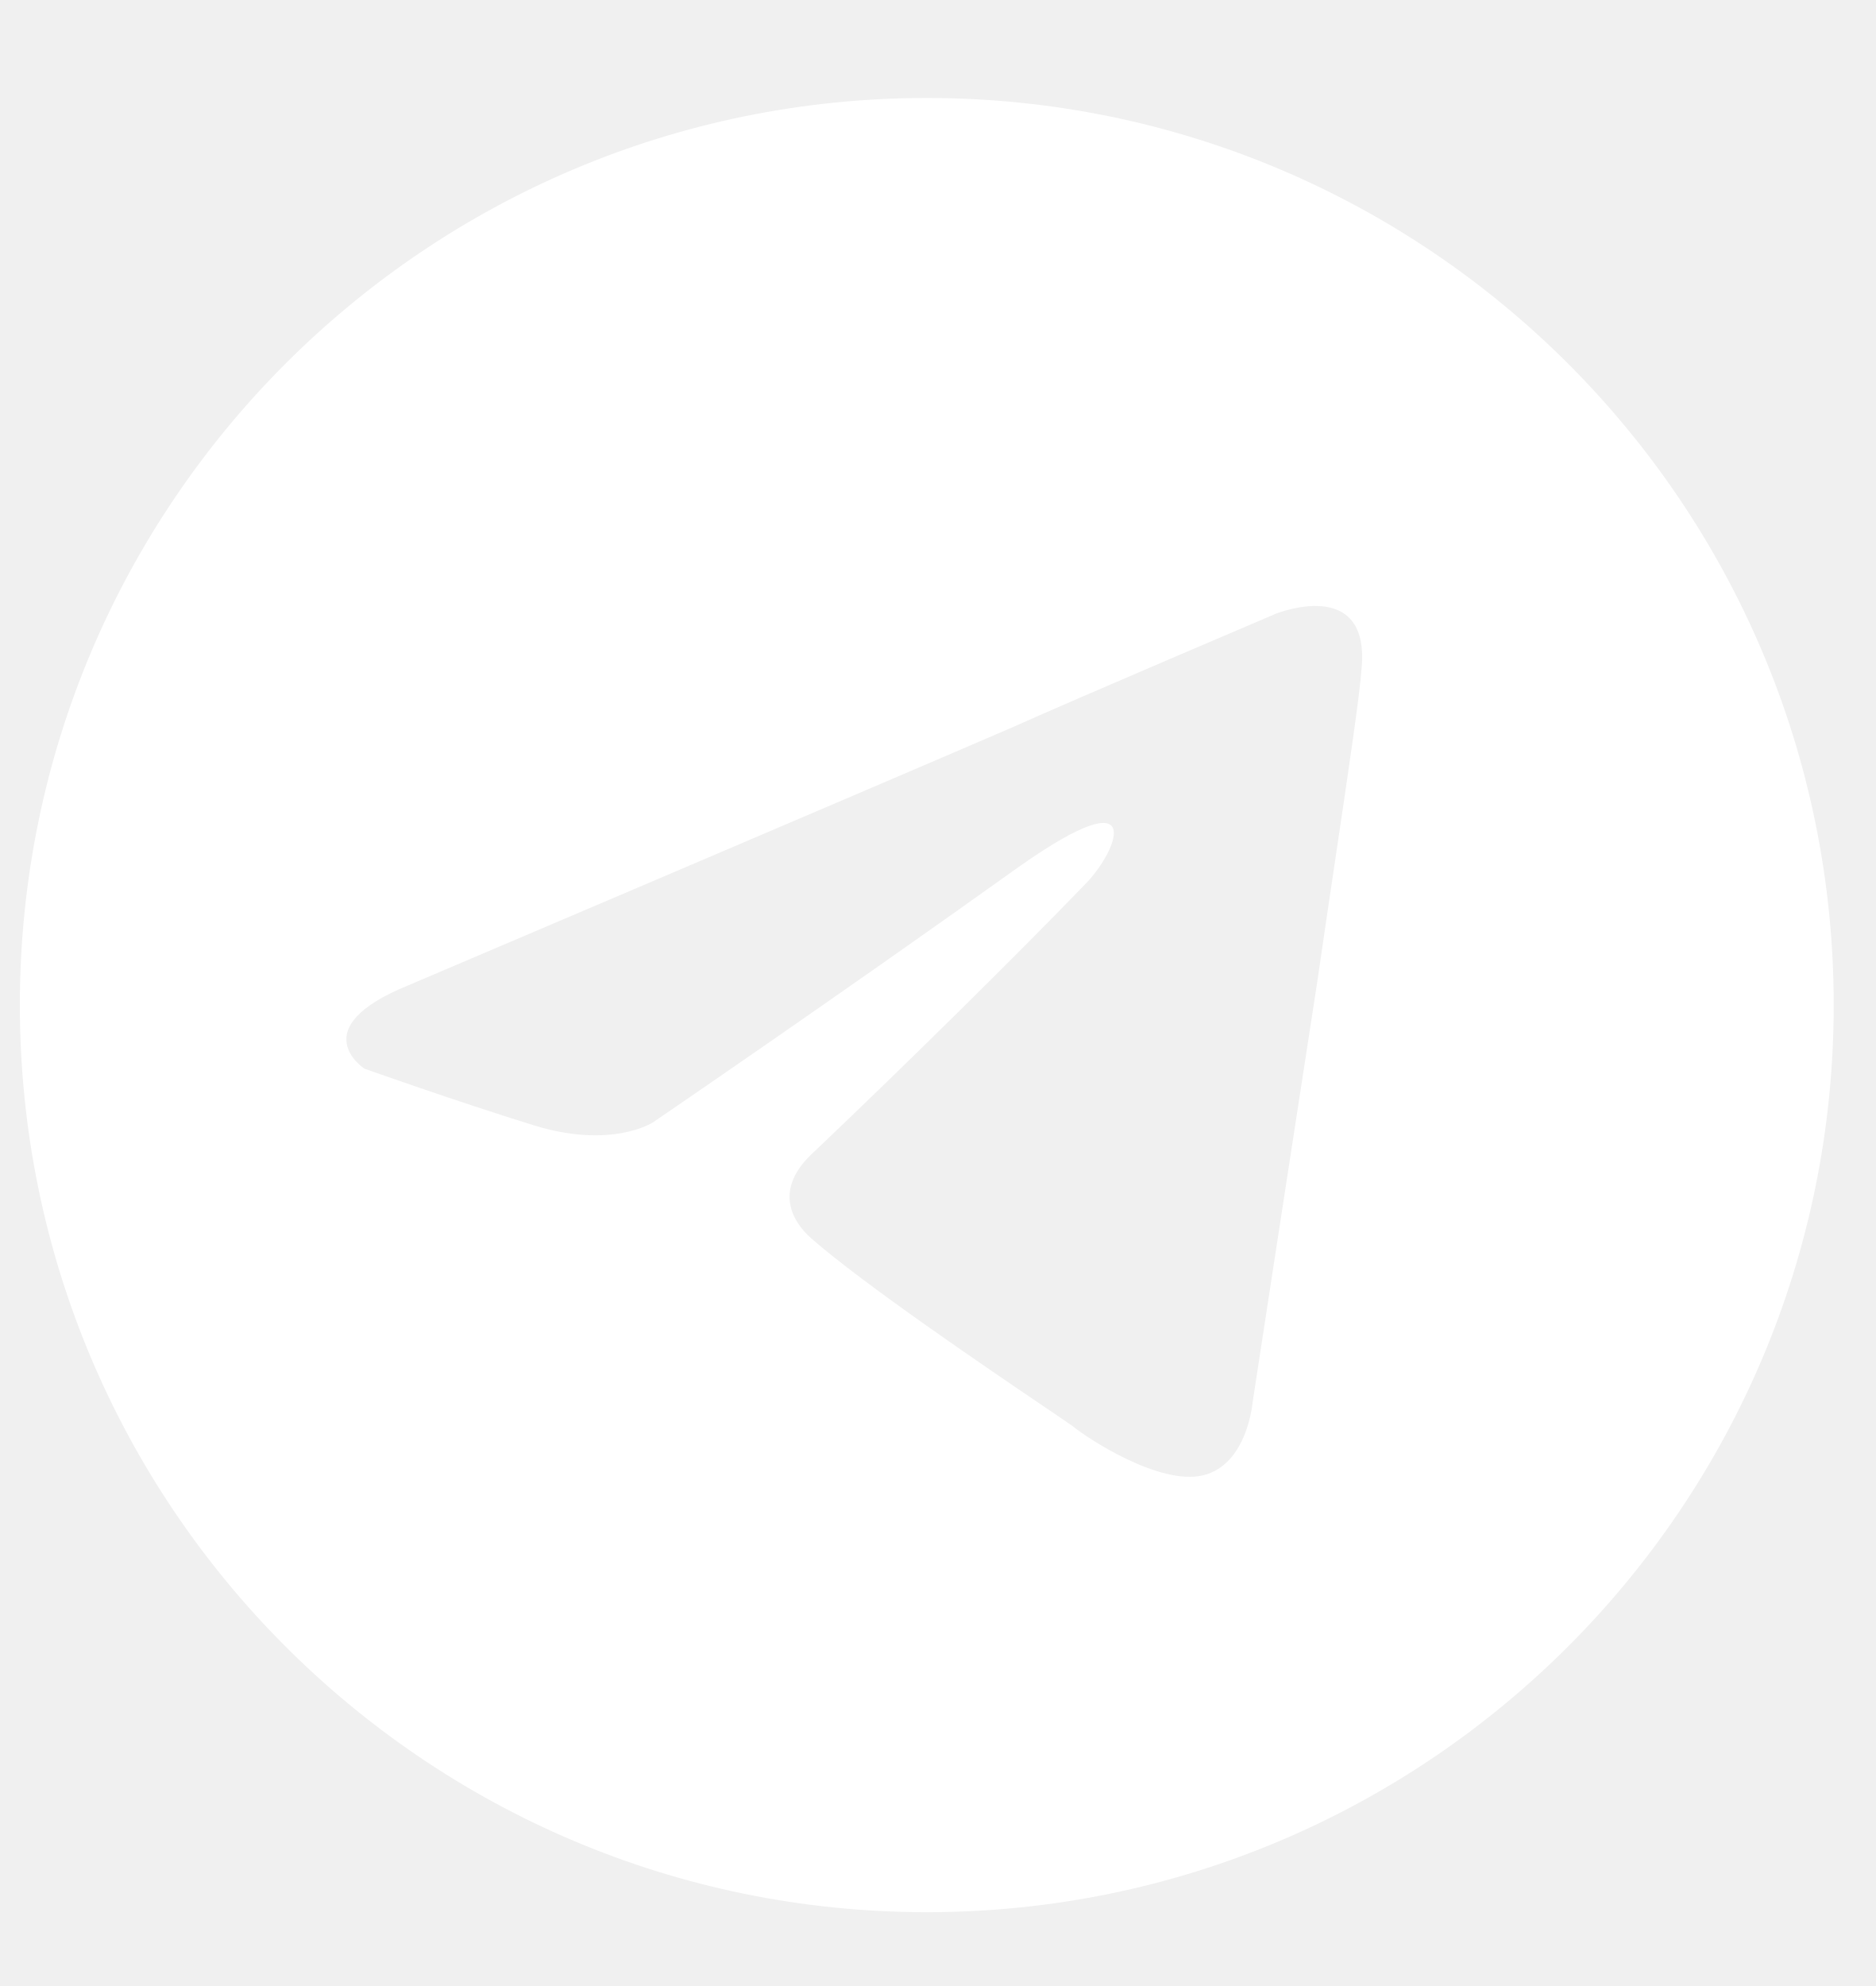
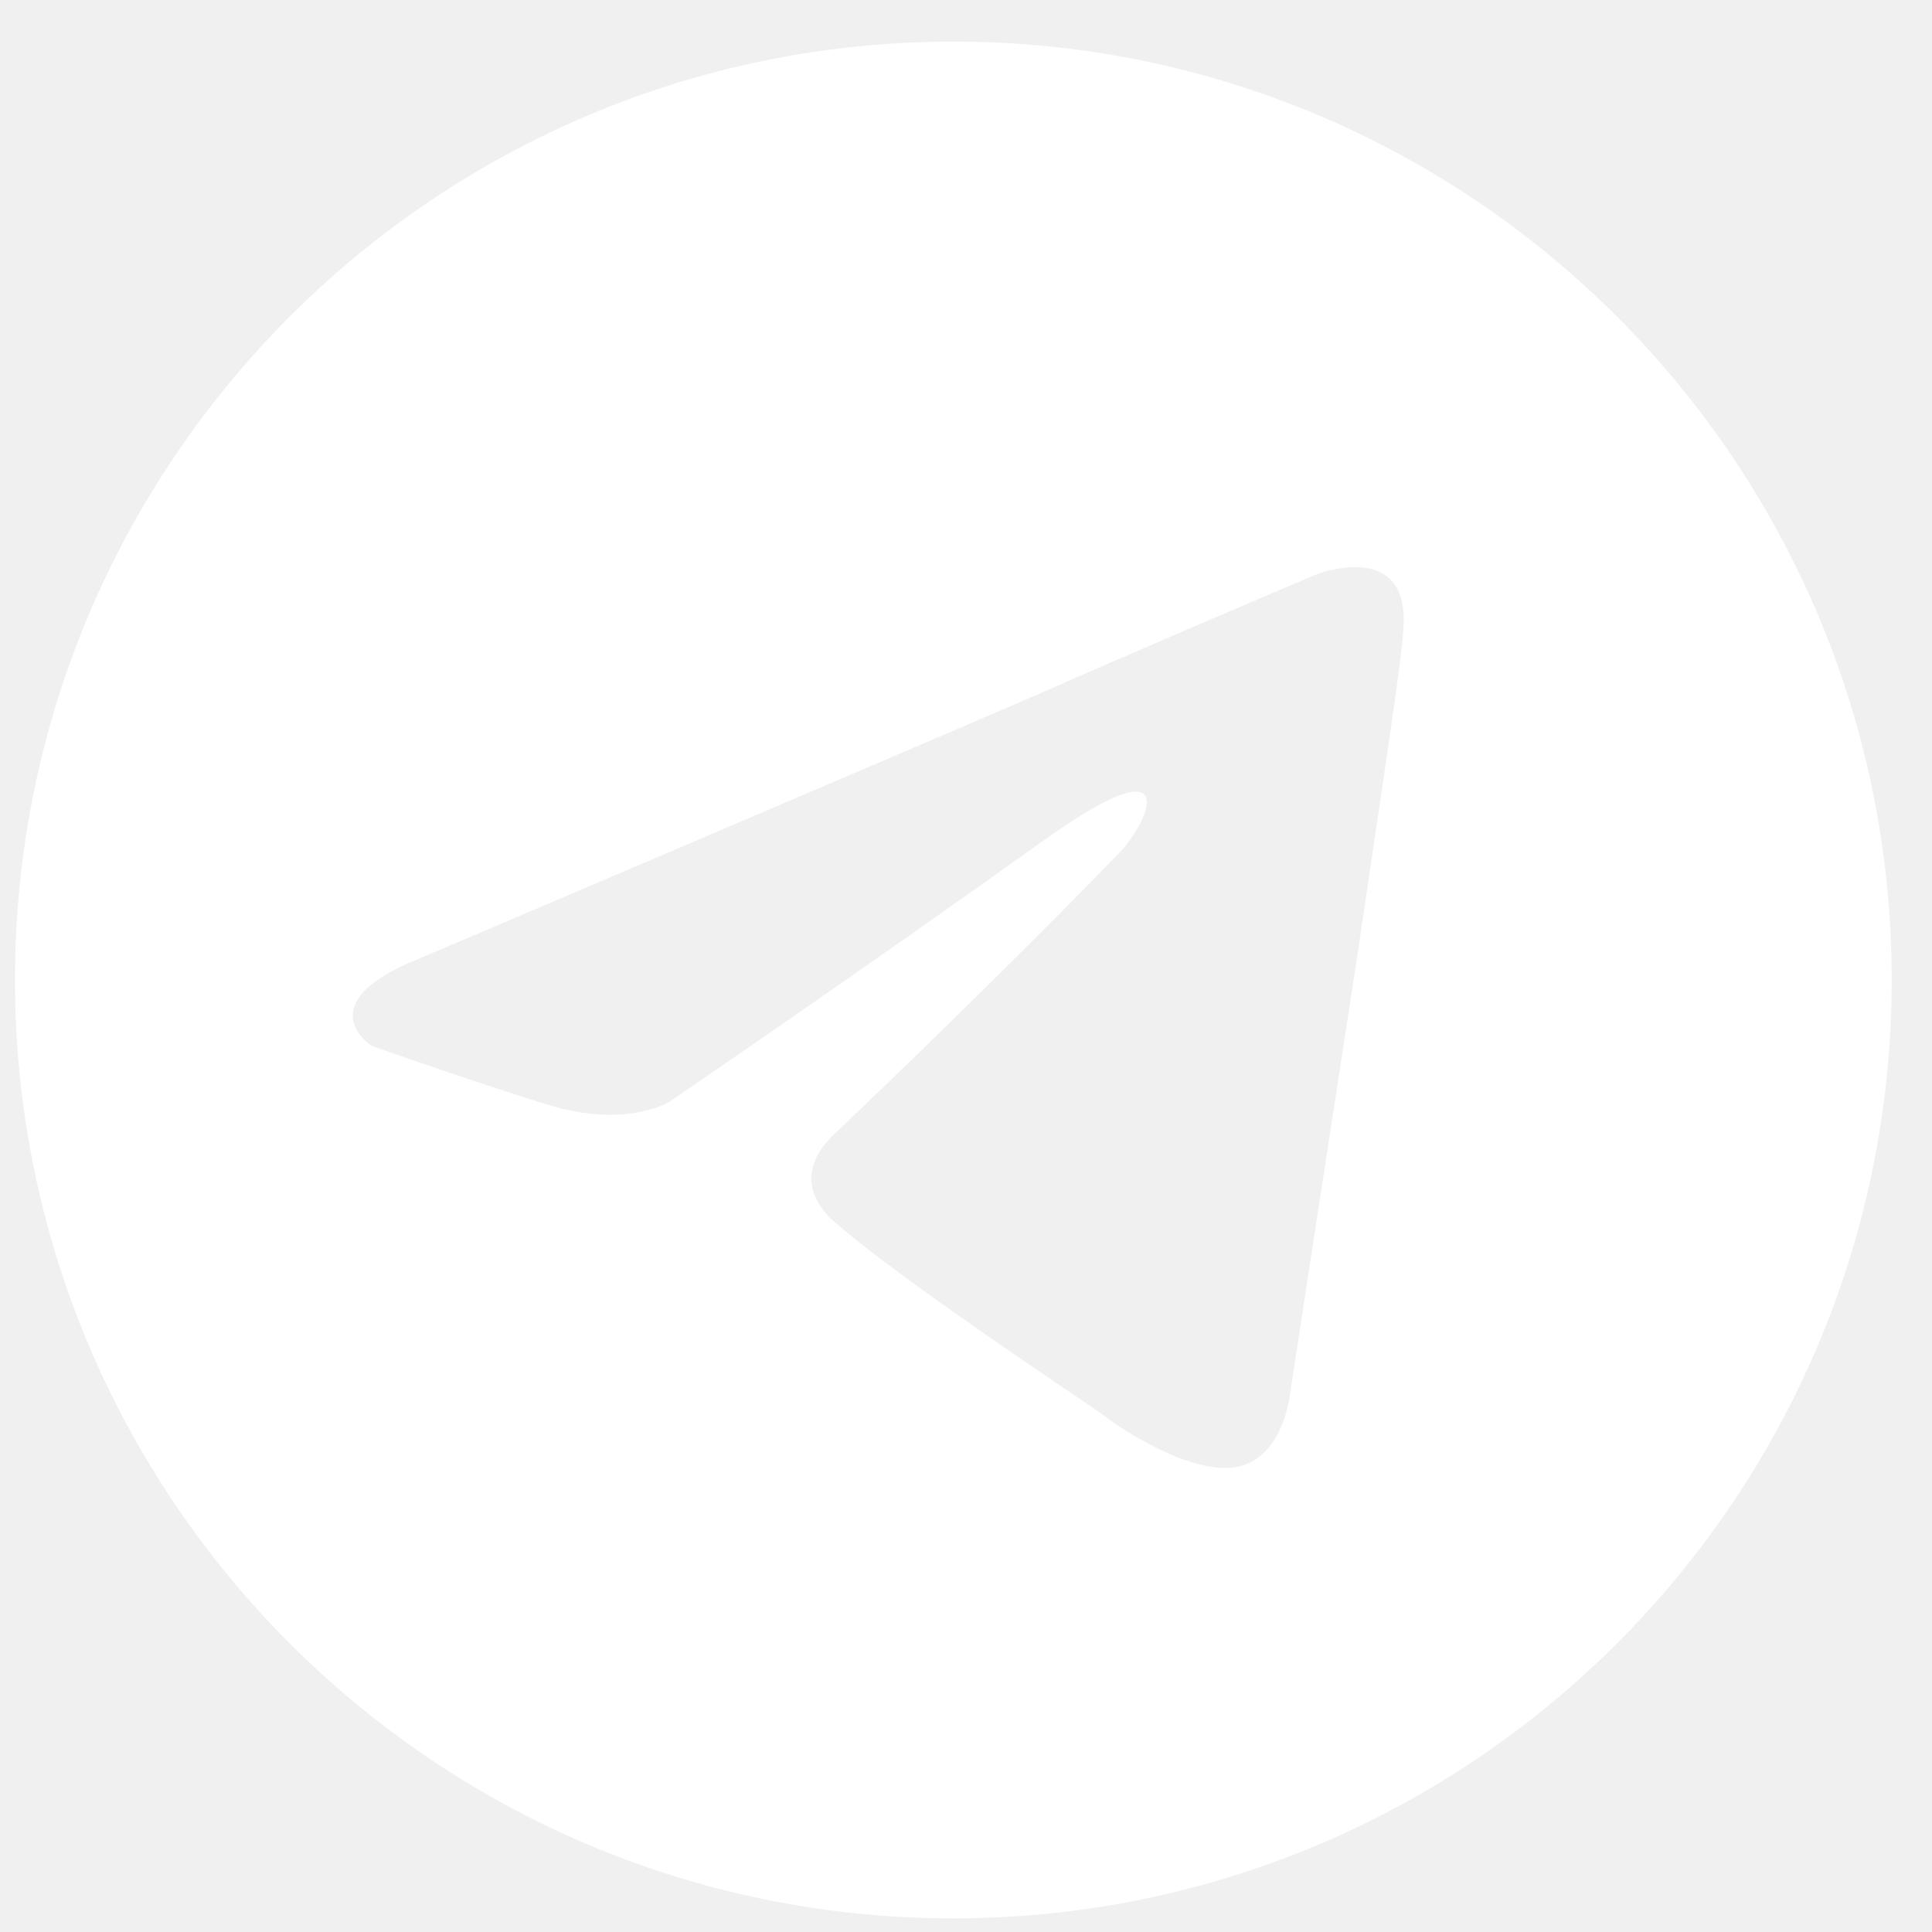
- <svg xmlns="http://www.w3.org/2000/svg" width="17" height="18" viewBox="0 0 17 18" fill="none">
-   <path fill-rule="evenodd" clip-rule="evenodd" d="M16.623 9.109C16.623 13.65 12.942 17.331 8.402 17.331C3.861 17.331 0.18 13.65 0.18 9.109C0.18 4.569 3.861 0.888 8.402 0.888C12.942 0.888 16.623 4.569 16.623 9.109ZM9.189 6.587C7.777 7.197 3.705 8.929 3.705 8.929C2.739 9.32 3.304 9.686 3.304 9.686C3.304 9.686 4.128 9.979 4.835 10.198C5.541 10.418 5.917 10.174 5.917 10.174C5.917 10.174 7.565 9.051 9.237 7.856C10.414 7.026 10.131 7.709 9.849 8.002C9.237 8.637 8.224 9.637 7.377 10.442C7 10.784 7.189 11.077 7.353 11.223C7.833 11.643 8.961 12.408 9.474 12.755C9.616 12.851 9.71 12.915 9.731 12.931C9.849 13.029 10.508 13.468 10.908 13.371C11.308 13.273 11.355 12.712 11.355 12.712C11.355 12.712 11.661 10.711 11.944 8.881C11.996 8.521 12.048 8.169 12.097 7.841C12.224 6.989 12.327 6.297 12.344 6.05C12.415 5.22 11.567 5.562 11.567 5.562C11.567 5.562 9.731 6.343 9.189 6.587Z" fill="white" />
+ <svg xmlns="http://www.w3.org/2000/svg" width="45" height="45" viewBox="0 0 45 45" fill="none">
+   <path fill-rule="evenodd" clip-rule="evenodd" d="M44.061 22.826C44.061 34.897 34.276 44.682 22.205 44.682C10.134 44.682 0.349 34.897 0.349 22.826C0.349 10.755 10.134 0.969 22.205 0.969C34.276 0.969 44.061 10.755 44.061 22.826ZM24.299 16.12C20.545 17.742 9.718 22.348 9.718 22.348C7.152 23.386 8.654 24.359 8.654 24.359C8.654 24.359 10.845 25.137 12.722 25.721C14.599 26.305 15.601 25.656 15.601 25.656C15.601 25.656 19.981 22.672 24.425 19.493C27.554 17.288 26.803 19.104 26.052 19.883C24.425 21.569 21.734 24.229 19.481 26.37C18.48 27.278 18.98 28.057 19.418 28.446C20.692 29.564 23.693 31.596 25.055 32.519C25.433 32.774 25.684 32.945 25.739 32.987C26.052 33.247 27.804 34.414 28.868 34.155C29.932 33.895 30.057 32.403 30.057 32.403C30.057 32.403 30.87 27.084 31.621 22.218C31.761 21.263 31.9 20.327 32.029 19.455C32.366 17.189 32.64 15.349 32.685 14.693C32.873 12.487 30.62 13.395 30.62 13.395C30.62 13.395 25.739 15.471 24.299 16.12Z" fill="white" />
</svg>
